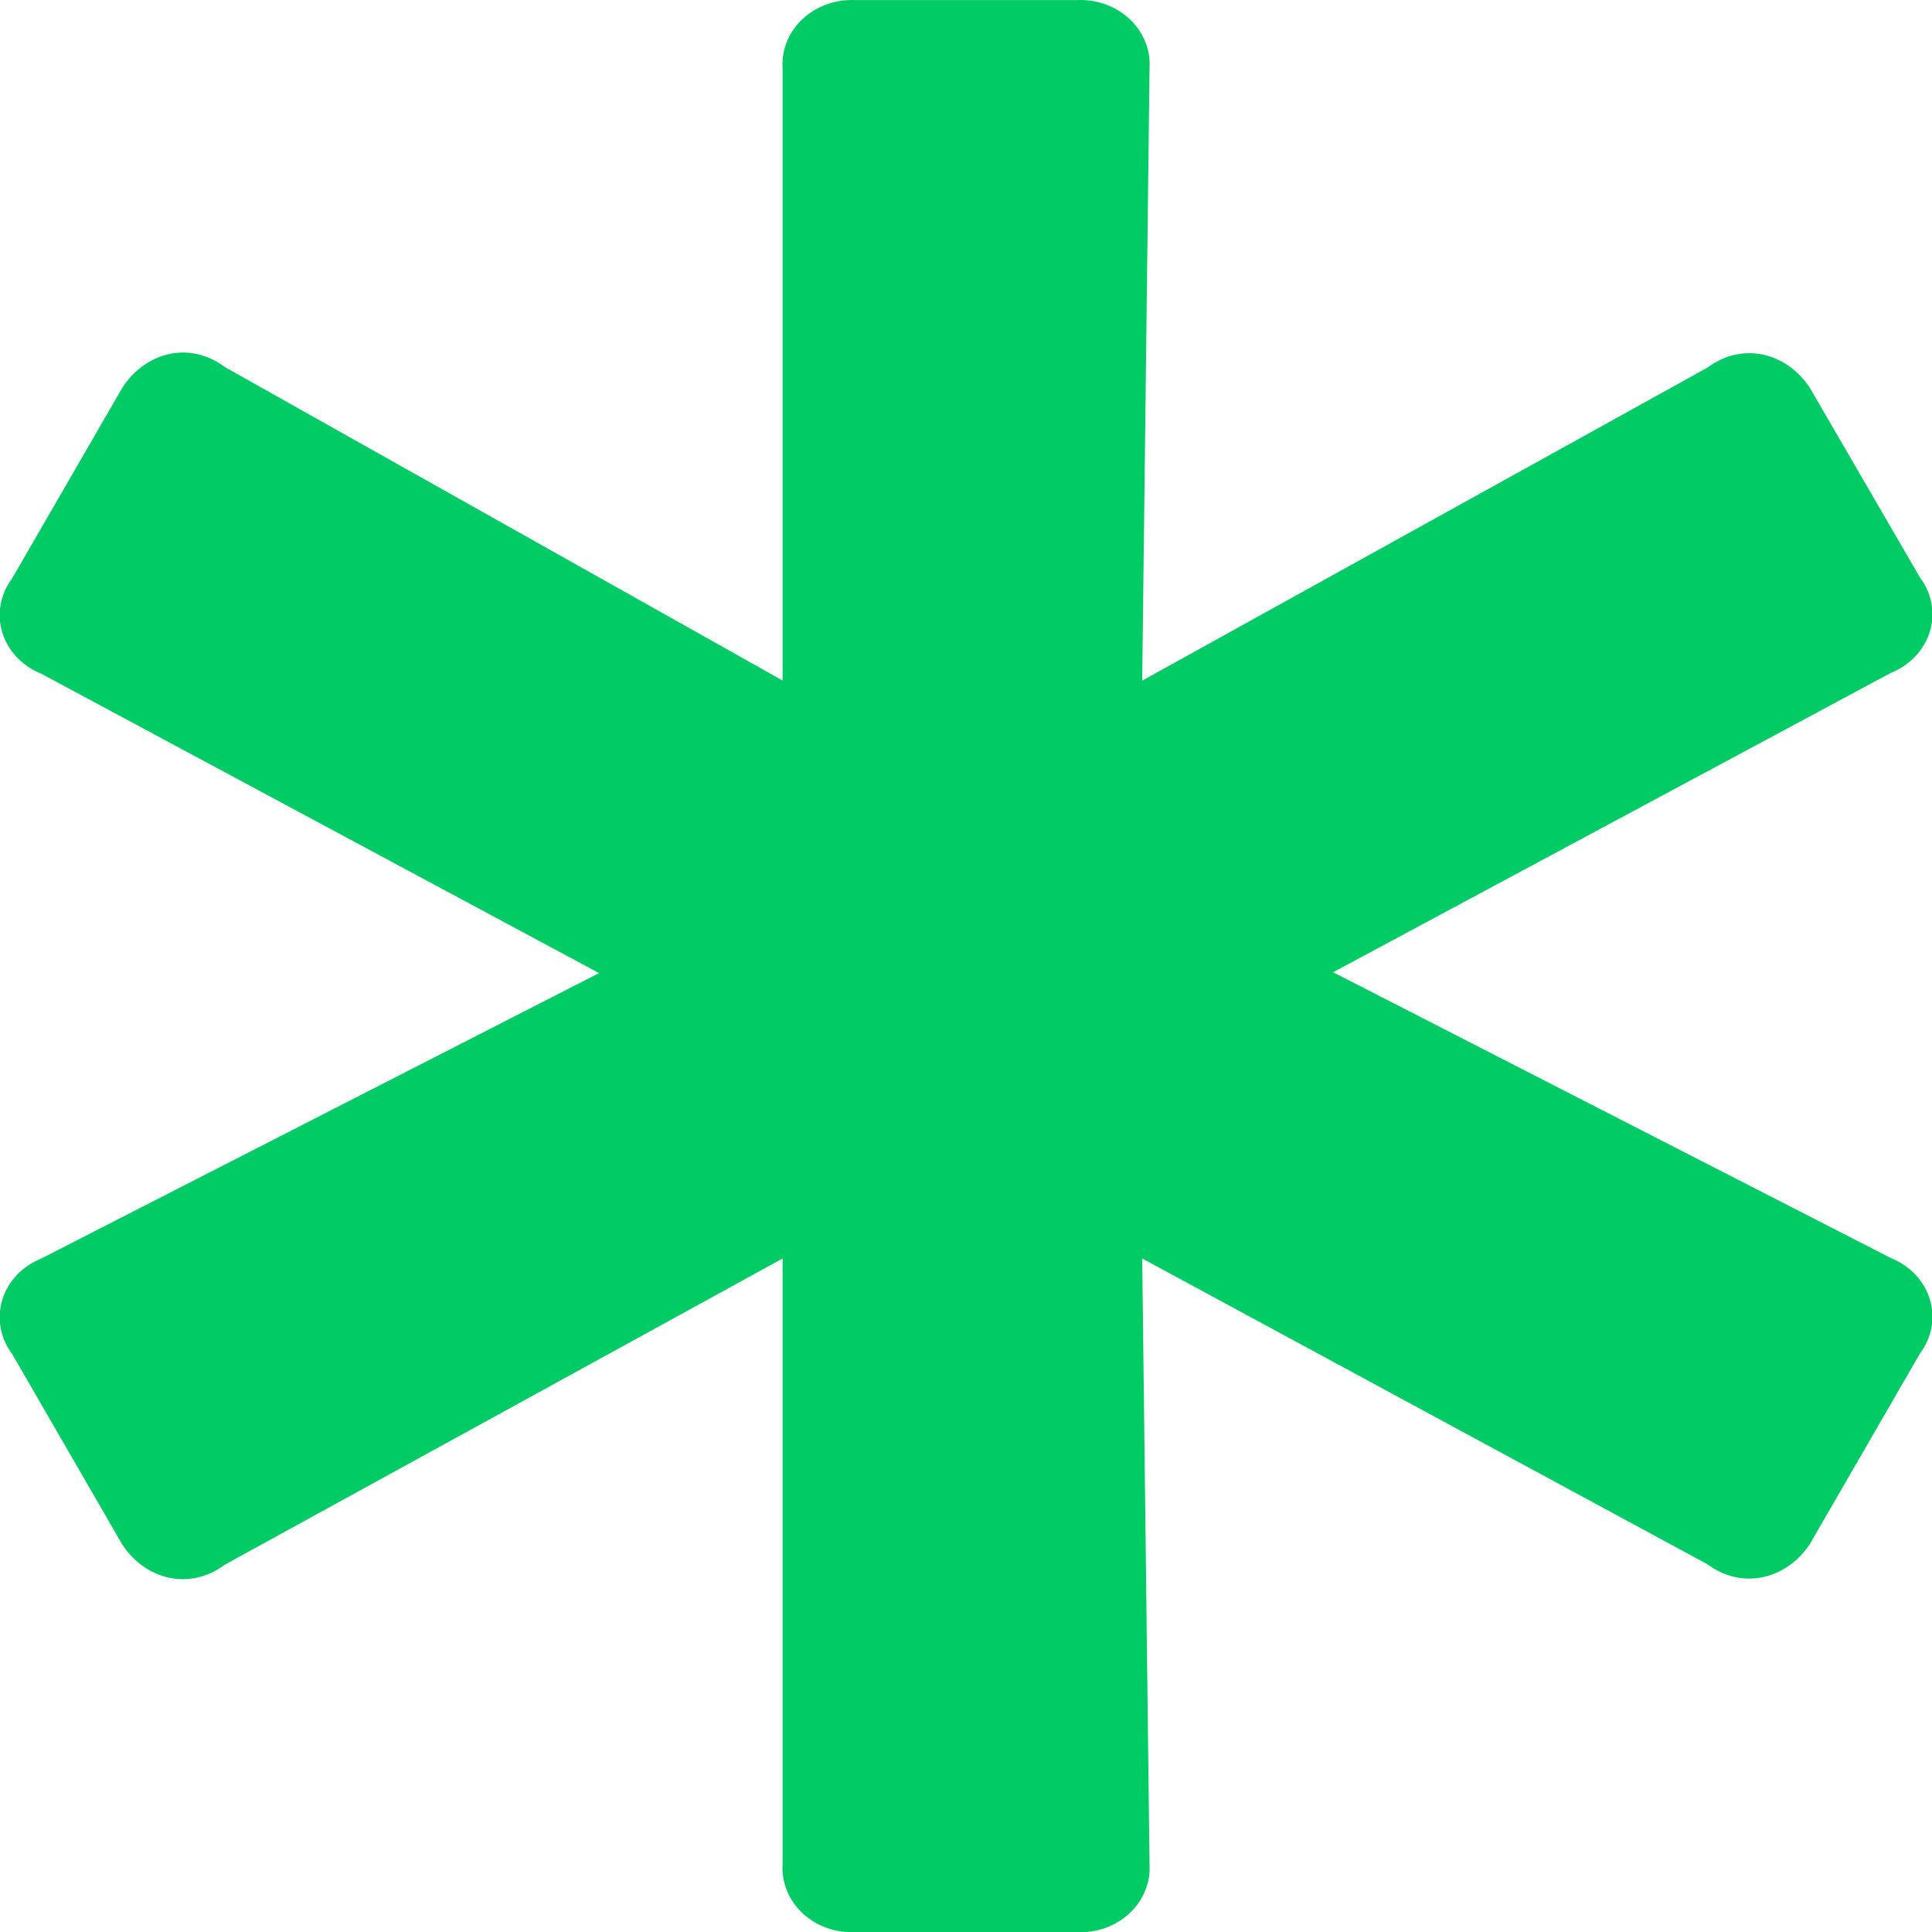
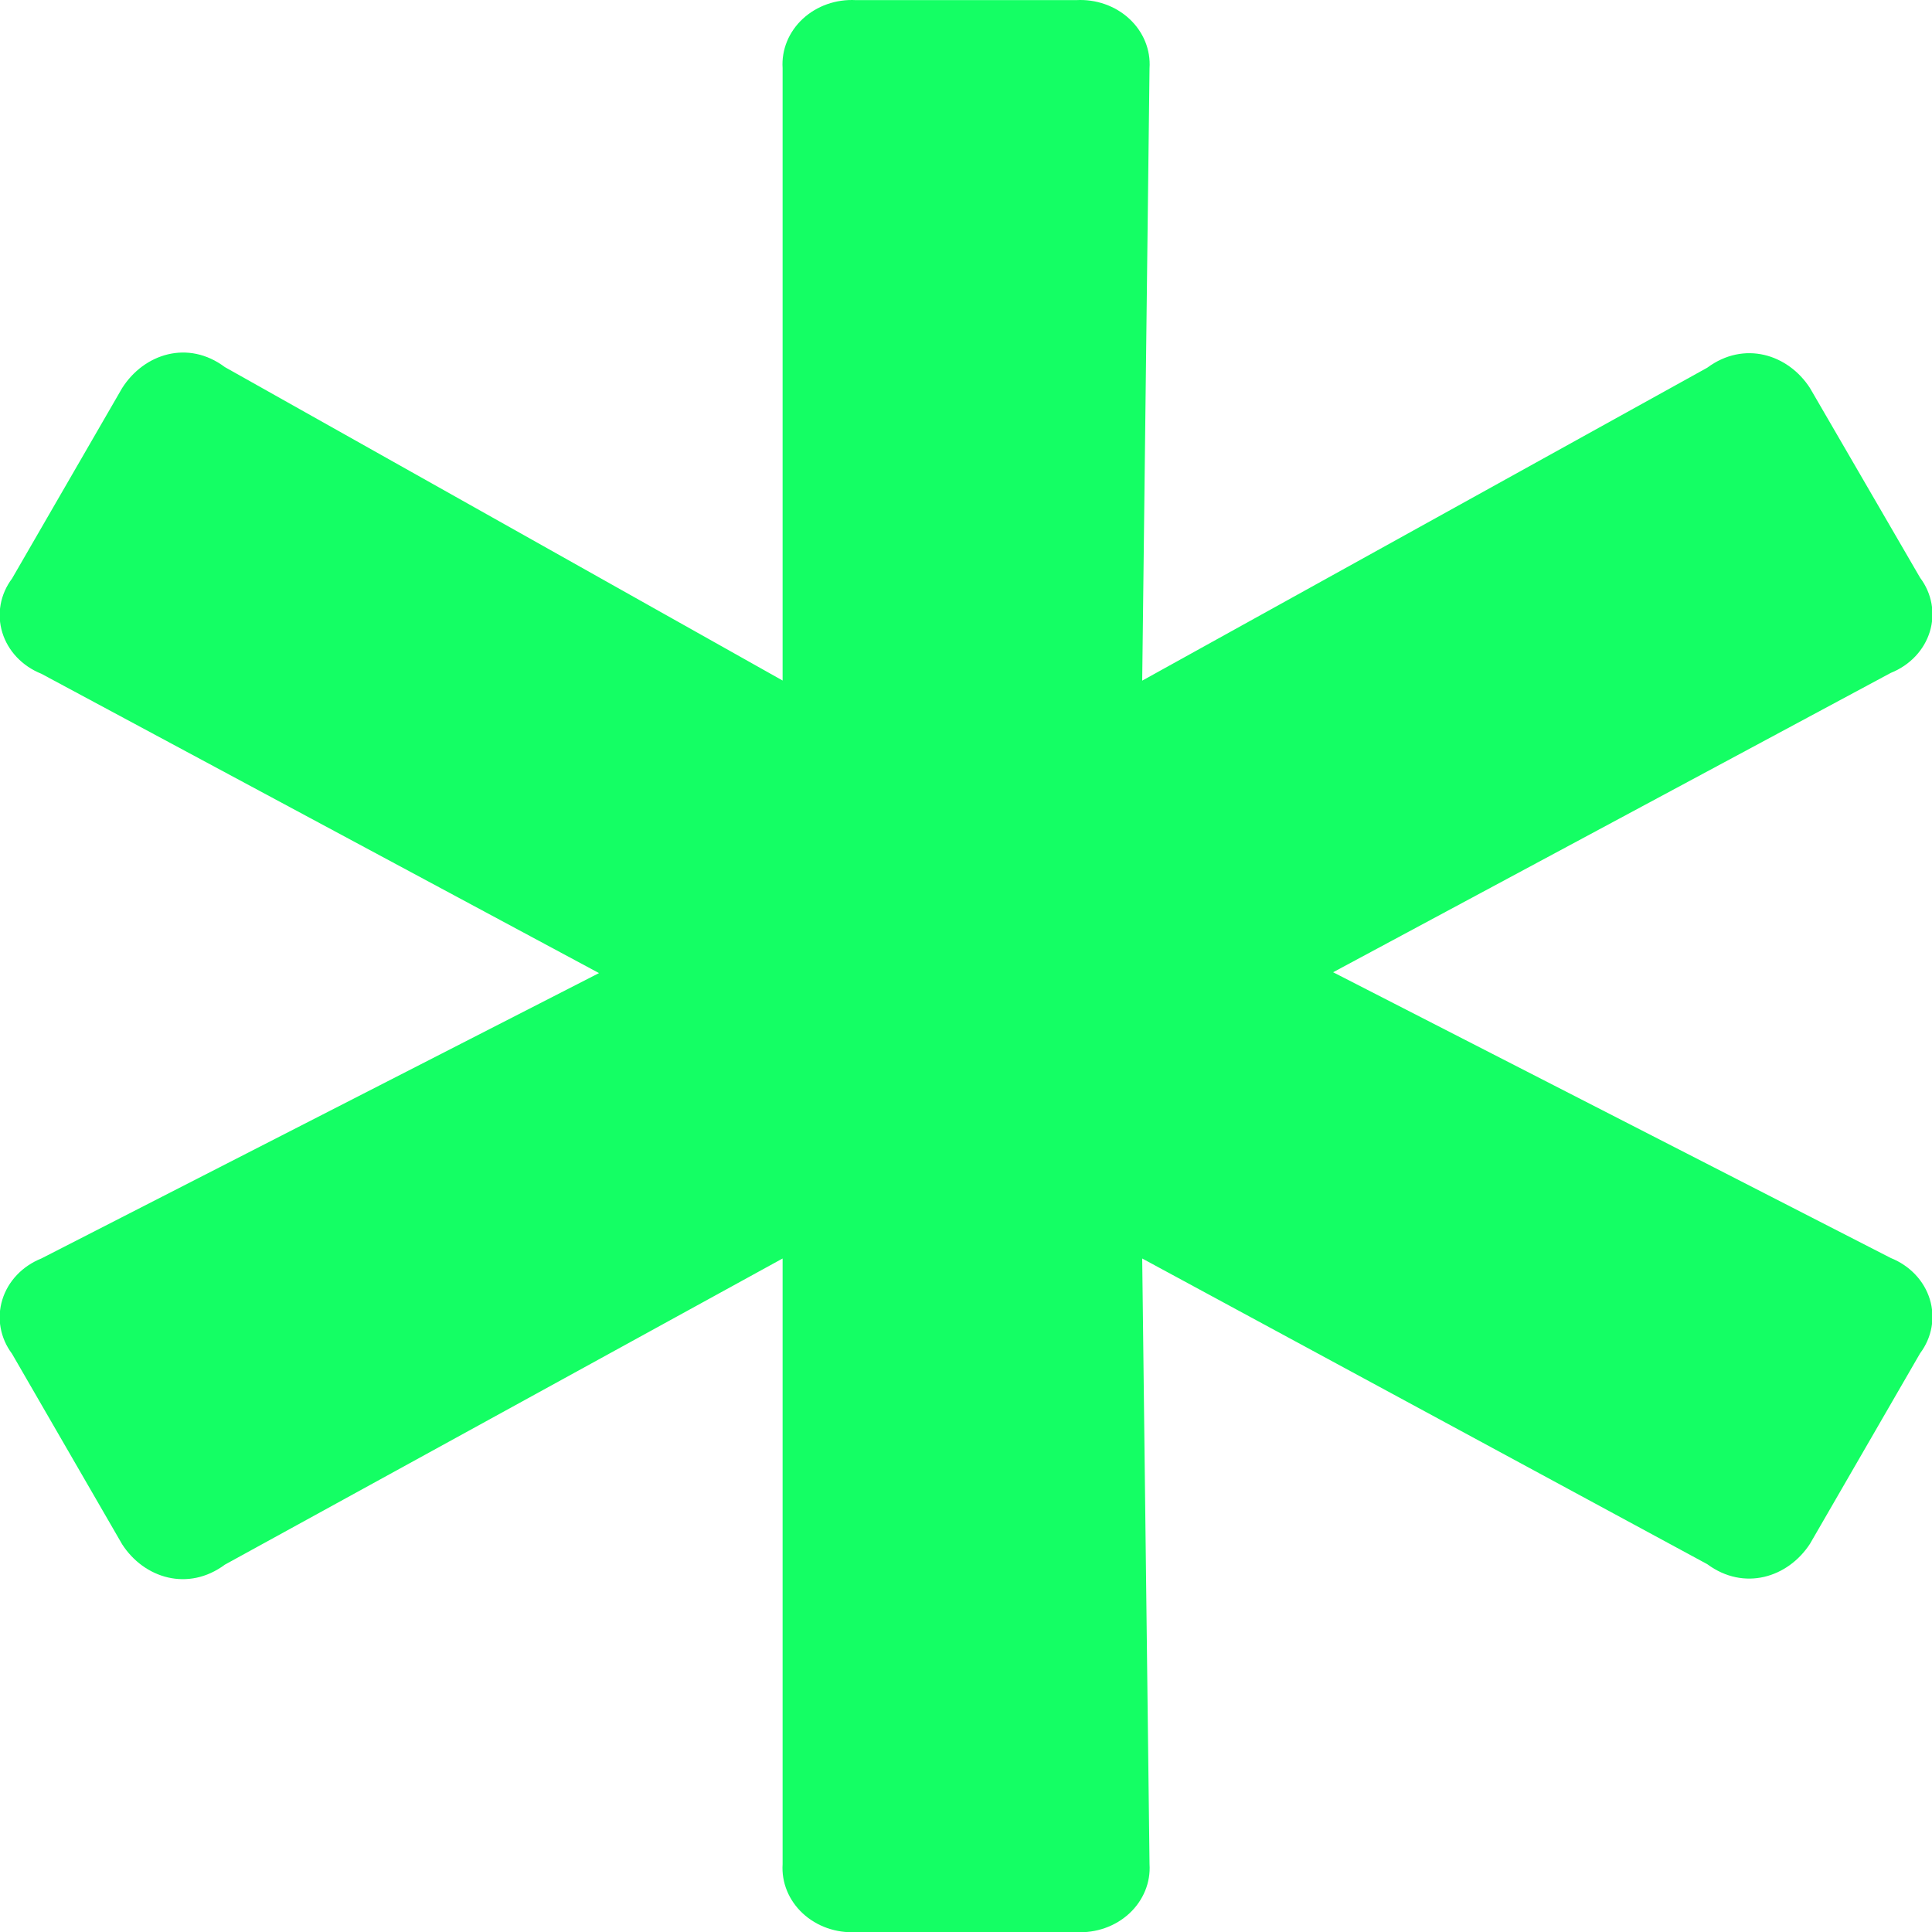
<svg xmlns="http://www.w3.org/2000/svg" height="34" width="34" version="1.1" viewBox="0 0 58 58" data-name="Layer 1" id="Layer_1">
  <defs id="defs7">
-     <style id="style2">.cls-1{fill:none;}.cls-2{clip-path:url(#clip-path);}.cls-3{fill:#00cb65;}</style>
+     <style id="style2">.cls-1{fill:none;}.cls-2{clip-path:url(#clip-path);}.cls-3{fill:#14FF64;}</style>
    <clipPath id="clip-path">
      <rect id="rect4" height="159.38" width="147.75" y="62.96" x="40.34" class="cls-1" />
    </clipPath>
  </defs>
  <g transform="matrix(0.392555,0,0,0.3639794,-15.83567,-22.92717)" id="g13" clip-path="url(#clip-path)" class="cls-2">
    <path id="path11" d="m 105.8,222.35 h 16.84 a 5.3,5.3 0 0 0 5.61,-5.61 L 127.69,166.79 170.9,192 c 2.81,2.24 6.17,1.12 7.86,-1.68 l 8.42,-15.71 a 5.28,5.28 0 0 0 -2.24,-7.86 l -42.65,-23.57 42.65,-24.69 a 5.27,5.27 0 0 0 2.24,-7.85 L 178.76,95 c -1.68,-2.81 -5.05,-3.93 -7.86,-1.68 l -43.21,25.81 0.56,-50.51 A 5.3,5.3 0 0 0 122.64,63 H 105.8 a 5.3,5.3 0 0 0 -5.61,5.61 v 50.51 L 57.54,93.27 C 54.73,91 51.36,92.15 49.68,95 l -8.42,15.71 a 5.27,5.27 0 0 0 2.24,7.85 l 42.65,24.69 -42.65,23.54 a 5.28,5.28 0 0 0 -2.24,7.86 l 8.42,15.71 c 1.68,2.81 5.05,3.93 7.86,1.68 l 42.65,-25.25 v 49.95 a 5.3,5.3 0 0 0 5.61,5.61" class="cls-3" />
  </g>
</svg>
